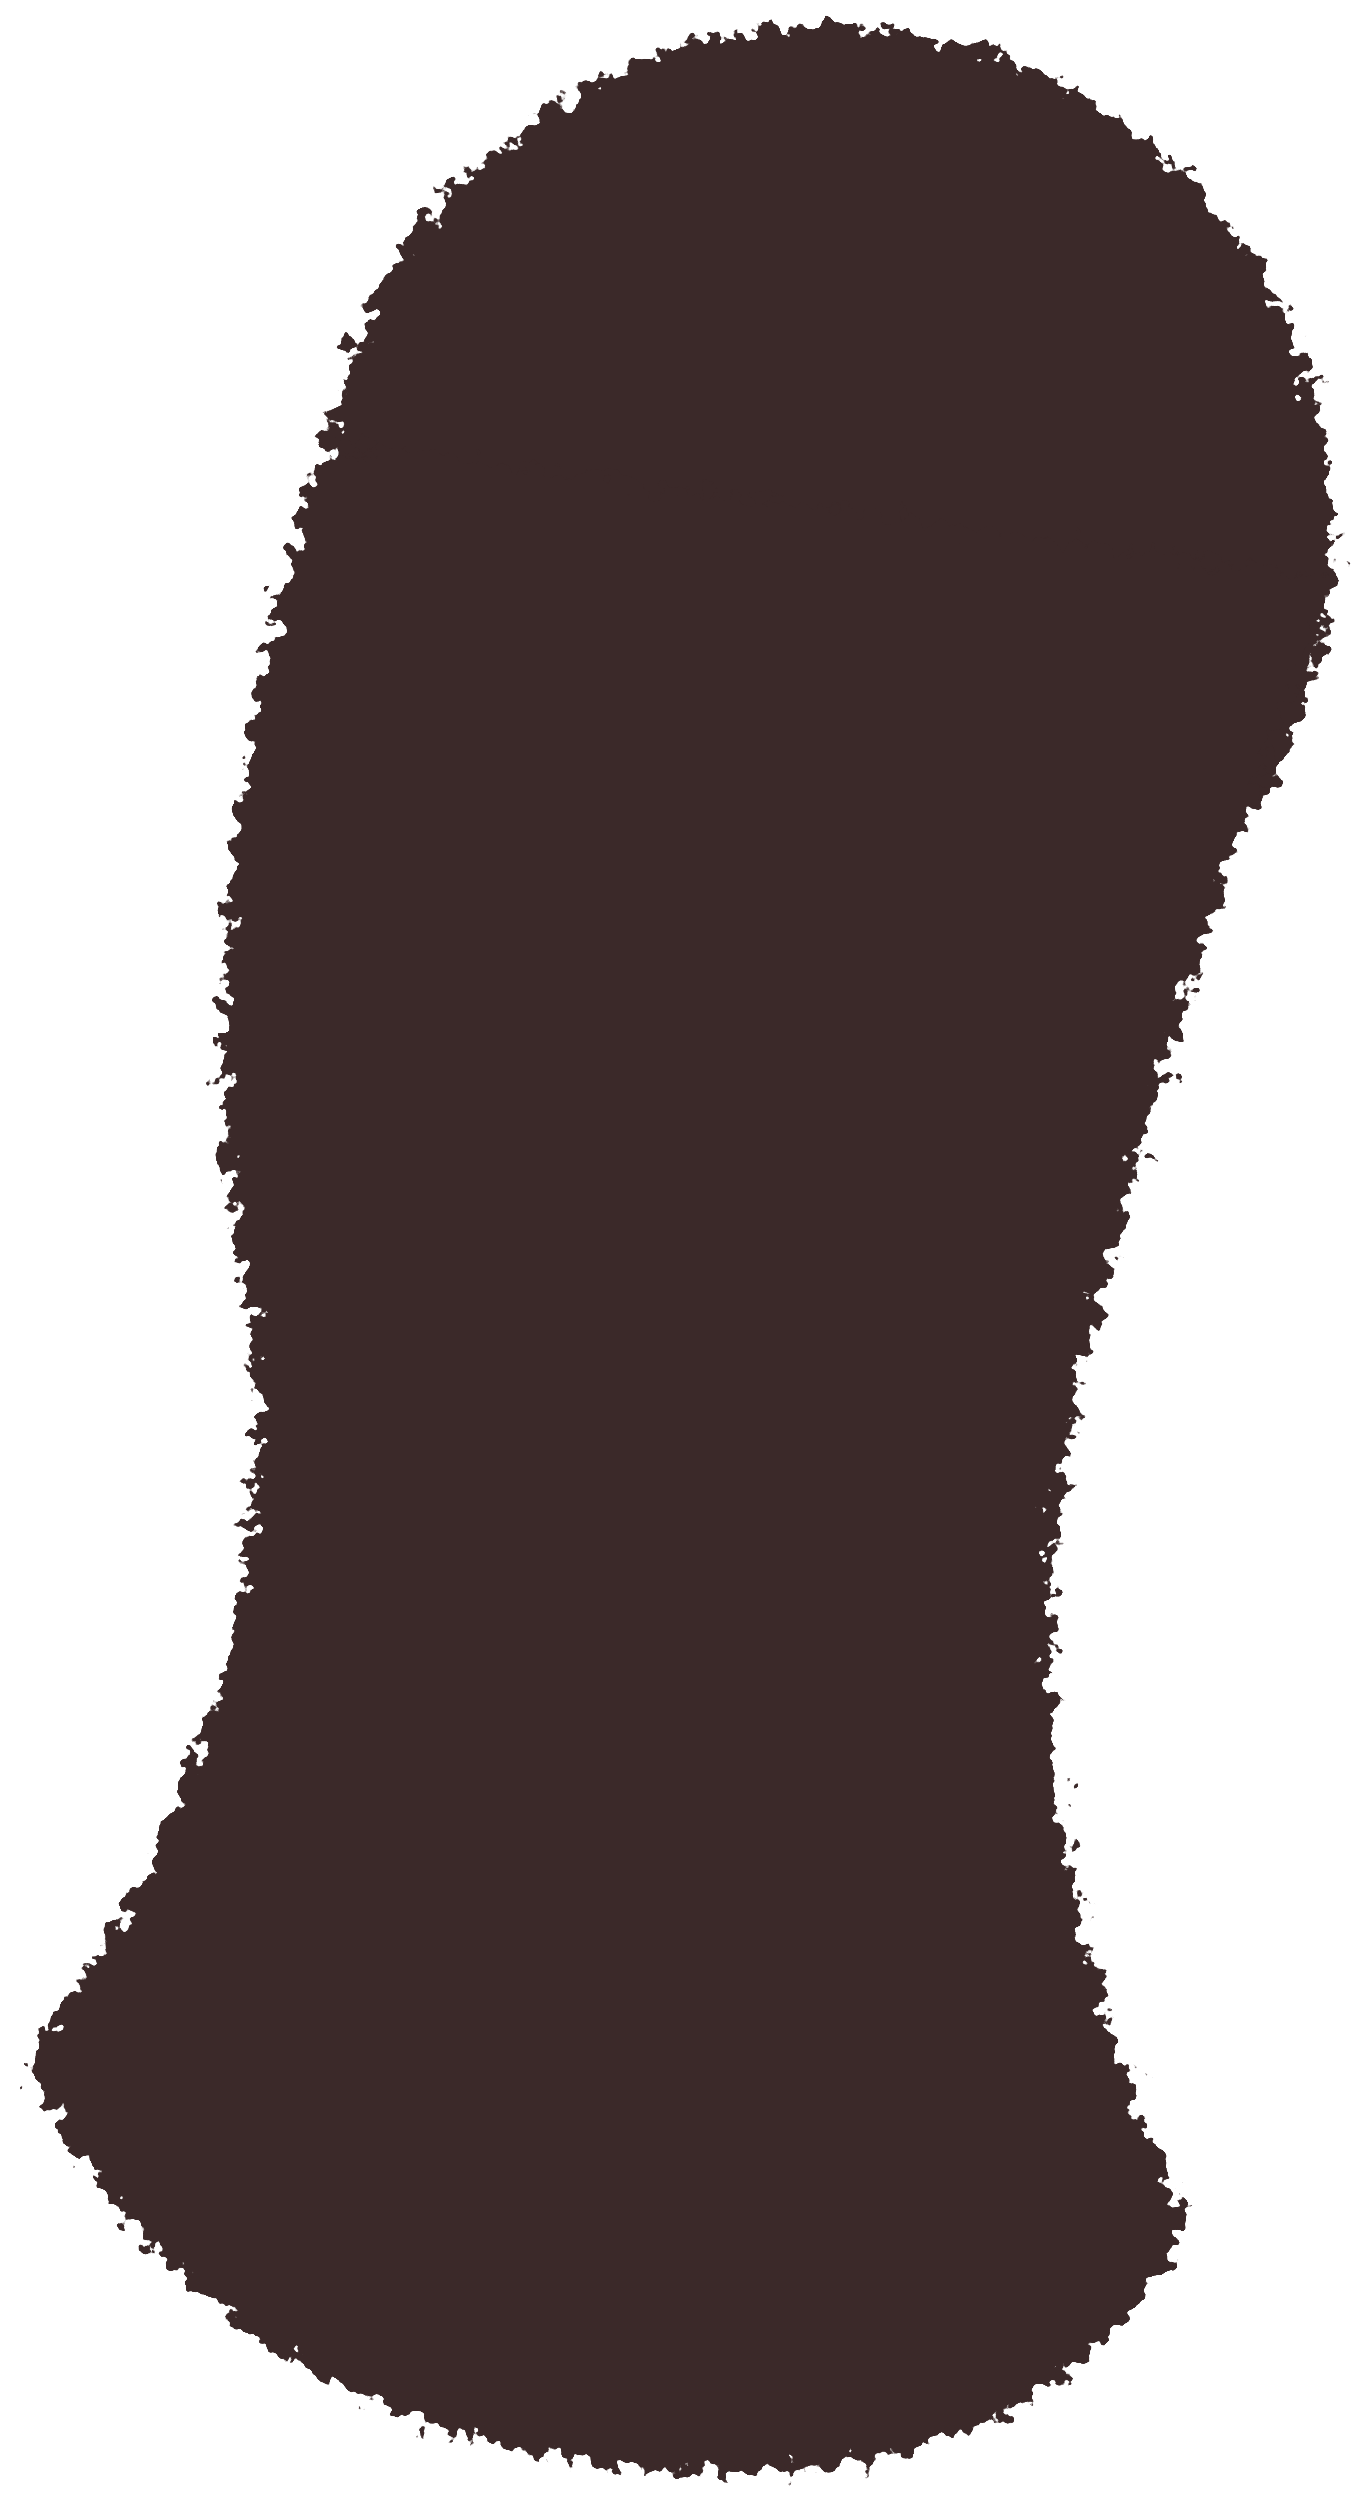
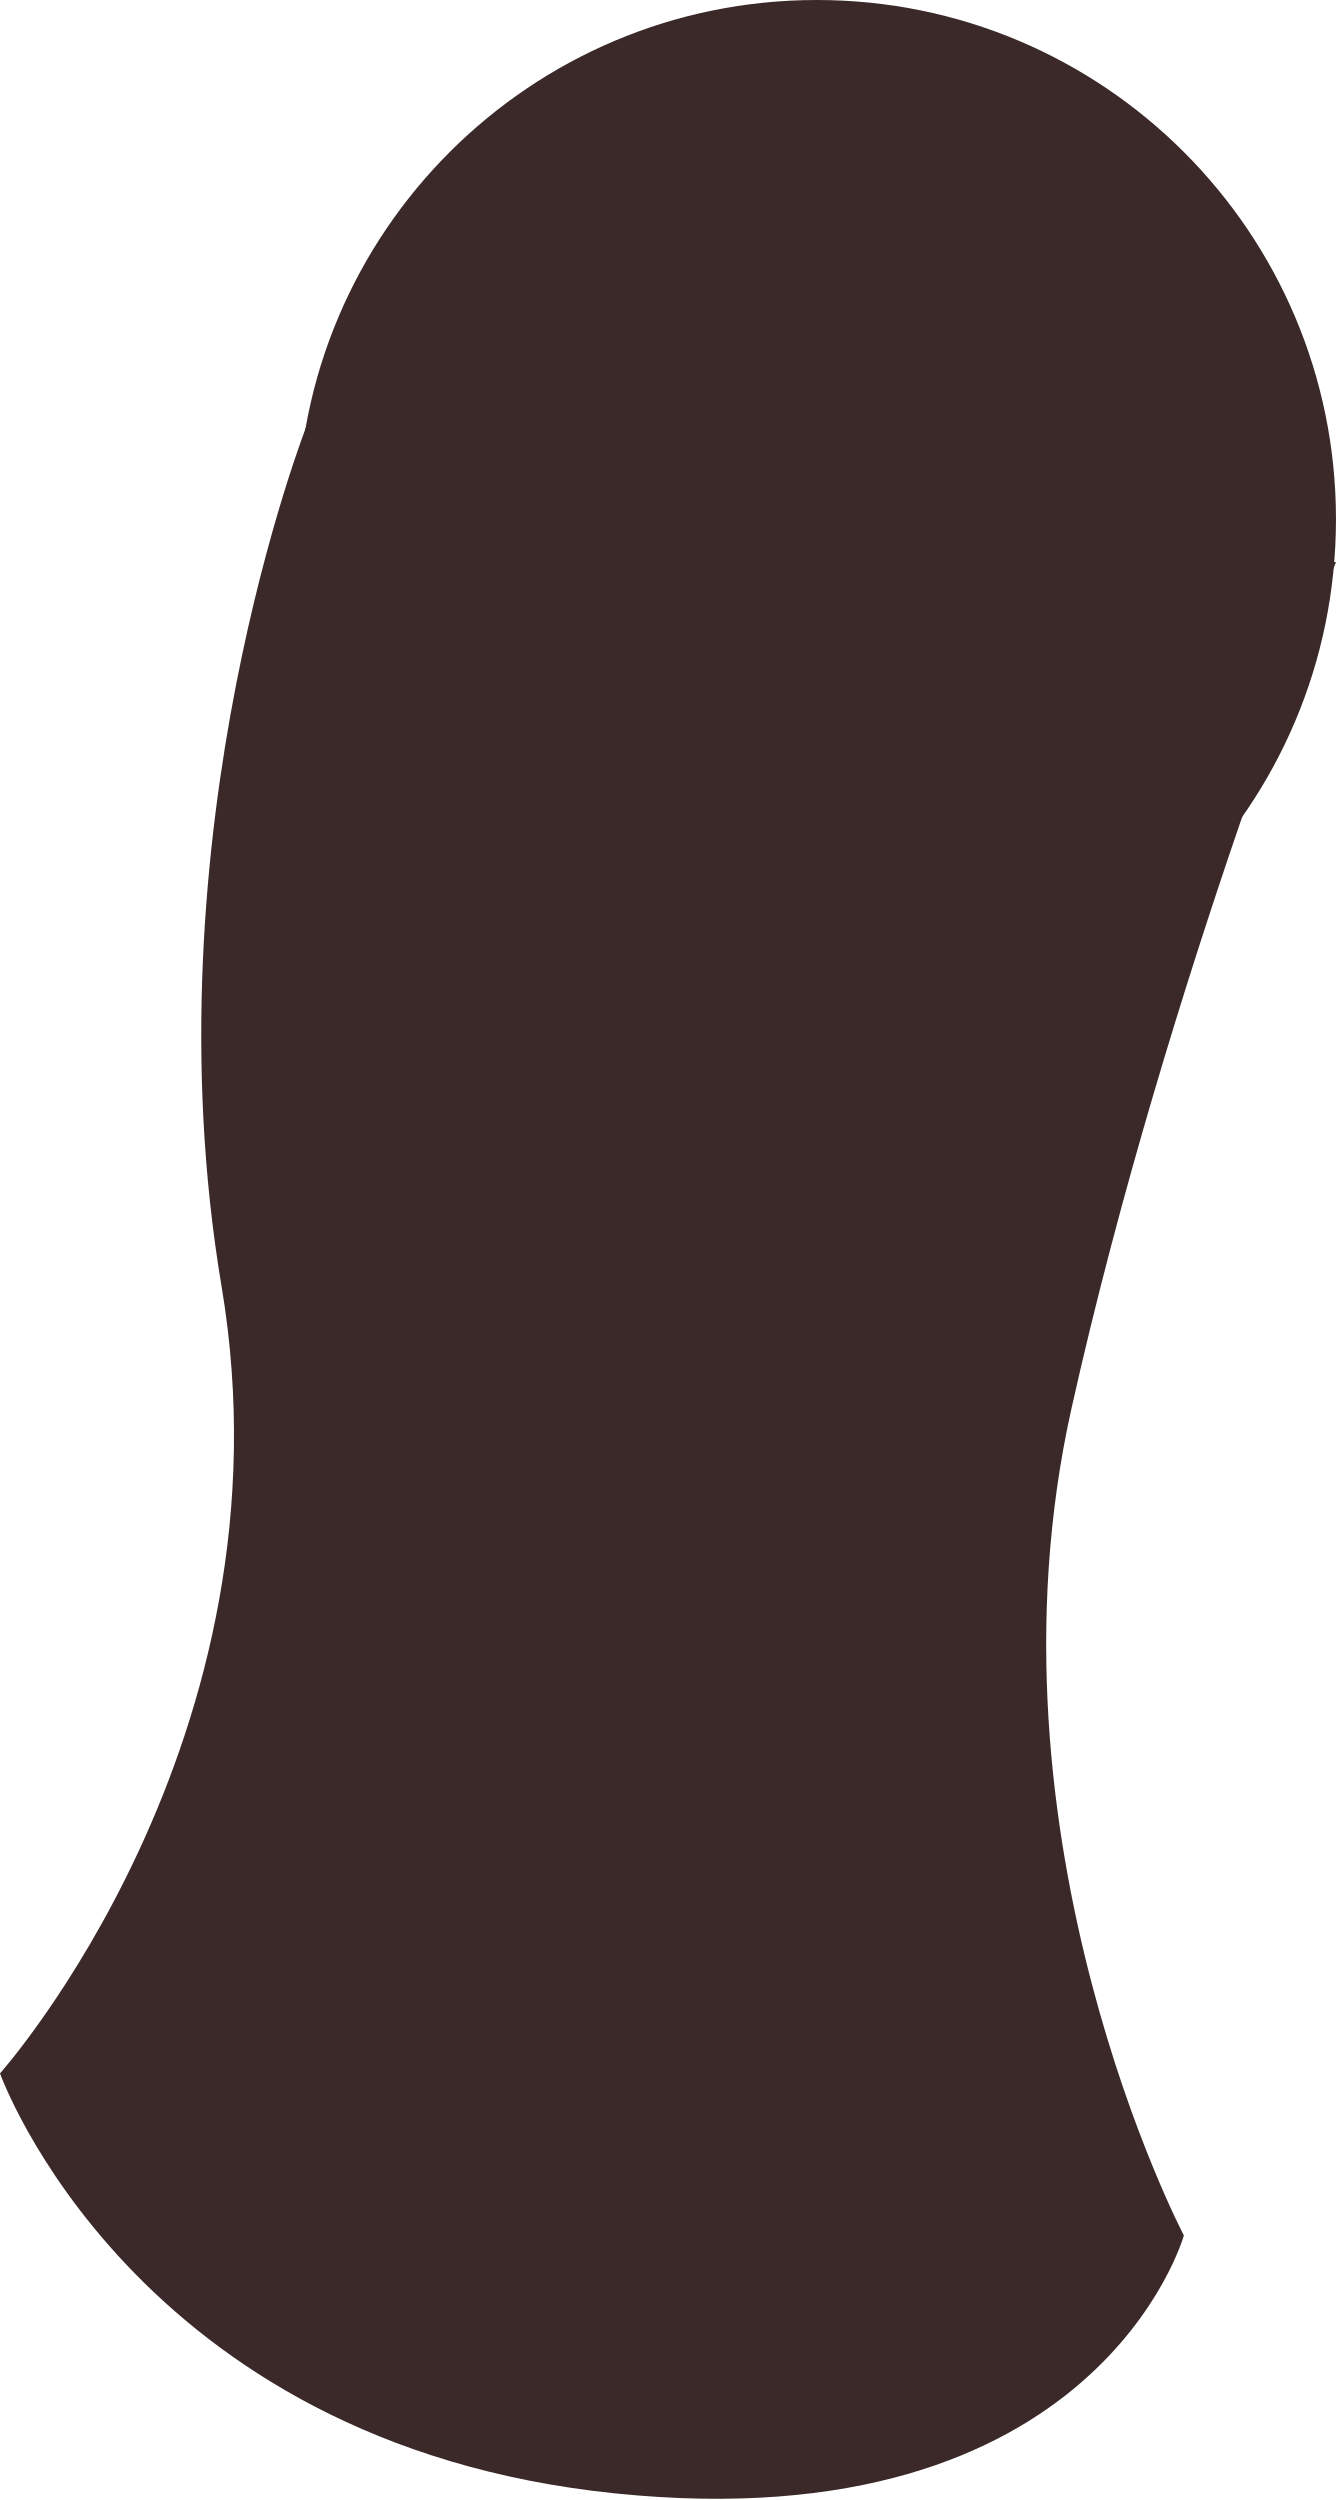
- <svg xmlns="http://www.w3.org/2000/svg" width="210" height="386" viewBox="0 0 210 386" fill="none">
-   <g filter="url(#filter0_g_16_486)">
-     <circle cx="127.5" cy="82.5" r="78.5" fill="#3B2929" />
-   </g>
-   <g filter="url(#filter1_g_16_486)">
-     <path d="M50.5 68L206 89C206 89 180.5 152 166 217C151.5 282 183 342 183 342C183 342 170 388.5 97 381C24 373.5 4 317.5 4 317.5C4 317.5 49 267 37.5 198.5C26 130 50.5 68 50.5 68Z" fill="#3B2929" />
-   </g>
-   <defs>
-     <filter id="filter0_g_16_486" x="45" y="0" width="165" height="165" filterUnits="userSpaceOnUse" color-interpolation-filters="sRGB">
-       <feFlood flood-opacity="0" result="BackgroundImageFix" />
-       <feBlend mode="normal" in="SourceGraphic" in2="BackgroundImageFix" result="shape" />
-       <feTurbulence type="fractalNoise" baseFrequency="0.333 0.333" numOctaves="3" seed="6527" />
-       <feDisplacementMap in="shape" scale="8" xChannelSelector="R" yChannelSelector="G" result="displacedImage" width="100%" height="100%" />
-       <feMerge result="effect1_texture_16_486">
-         <feMergeNode in="displacedImage" />
-       </feMerge>
-     </filter>
-     <filter id="filter1_g_16_486" x="0" y="64" width="210" height="321.819" filterUnits="userSpaceOnUse" color-interpolation-filters="sRGB">
-       <feFlood flood-opacity="0" result="BackgroundImageFix" />
-       <feBlend mode="normal" in="SourceGraphic" in2="BackgroundImageFix" result="shape" />
-       <feTurbulence type="fractalNoise" baseFrequency="0.333 0.333" numOctaves="3" seed="6527" />
-       <feDisplacementMap in="shape" scale="8" xChannelSelector="R" yChannelSelector="G" result="displacedImage" width="100%" height="100%" />
-       <feMerge result="effect1_texture_16_486">
-         <feMergeNode in="displacedImage" />
-       </feMerge>
-     </filter>
-   </defs>
+ <svg xmlns="http://www.w3.org/2000/svg" width="202" height="378" viewBox="0 0 202 378" fill="none">
+   <circle cx="123.5" cy="78.5" r="78.5" fill="#3B2929" />
+   <path d="M46.5 64L202 85C202 85 176.5 148 162 213C147.5 278 179 338 179 338C179 338 166 384.5 93 377C20 369.5 0 313.5 0 313.5C0 313.5 45 263 33.5 194.5C22 126 46.5 64 46.5 64Z" fill="#3B2929" />
</svg>
